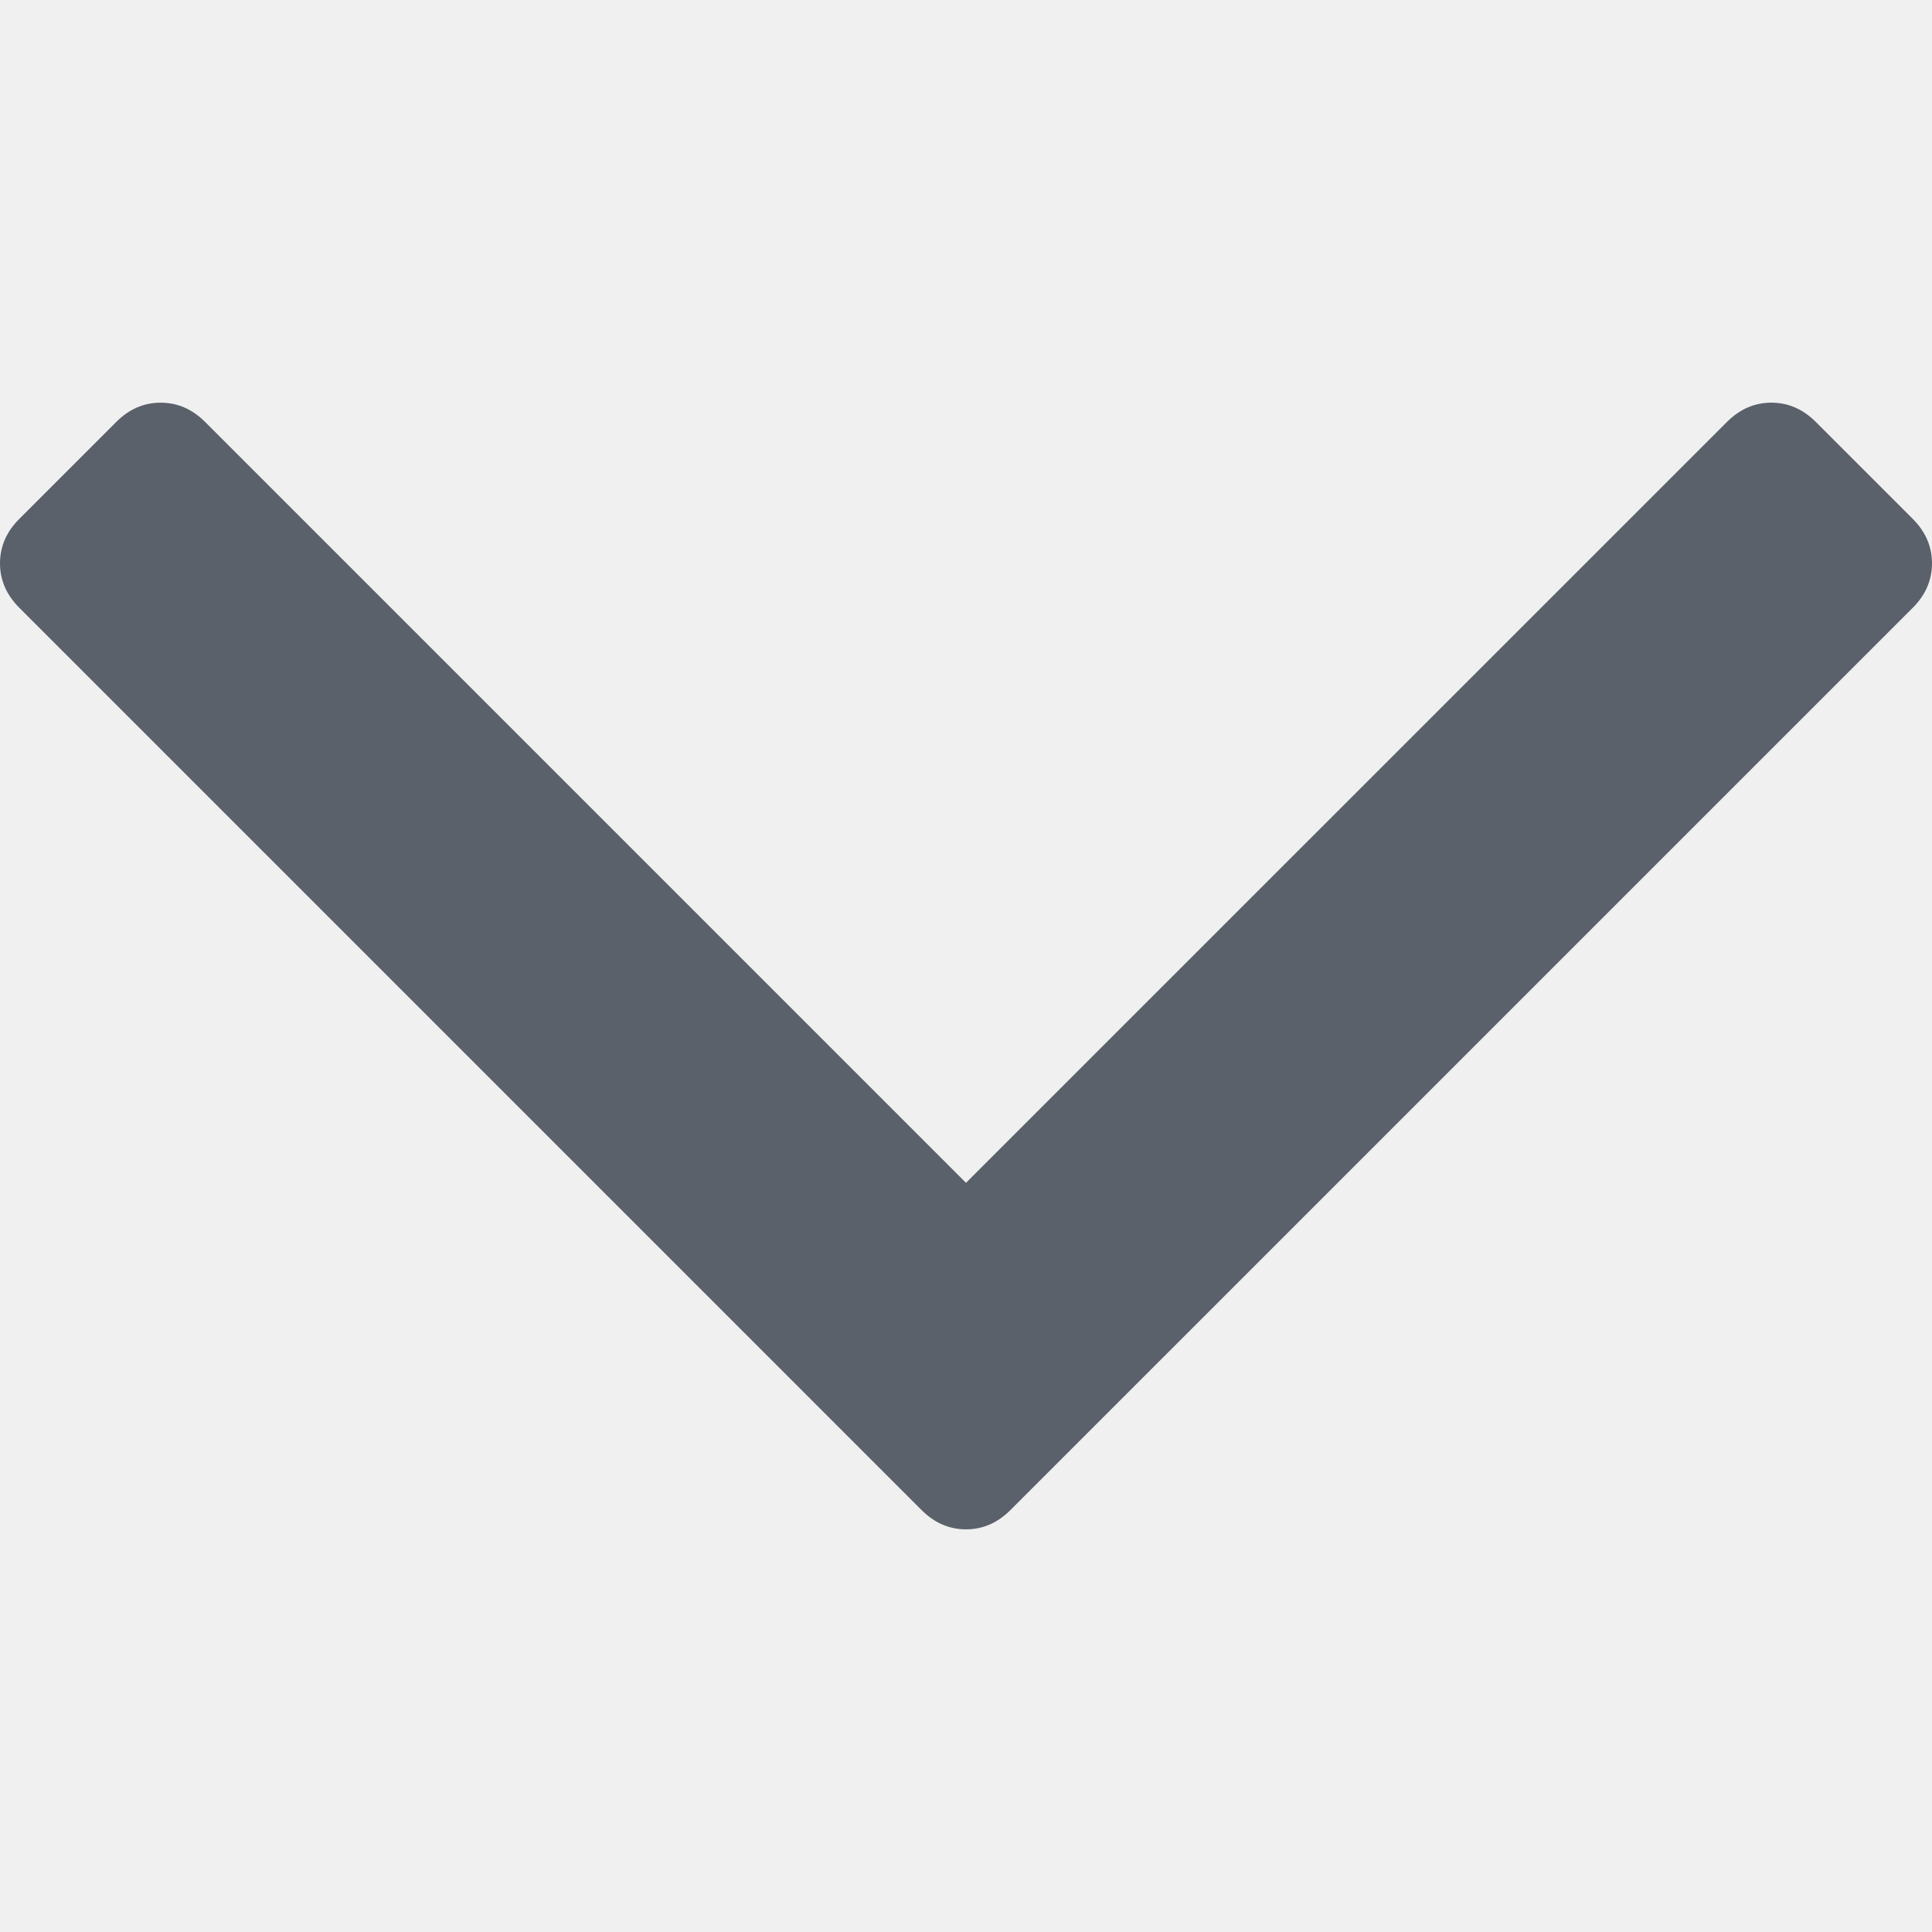
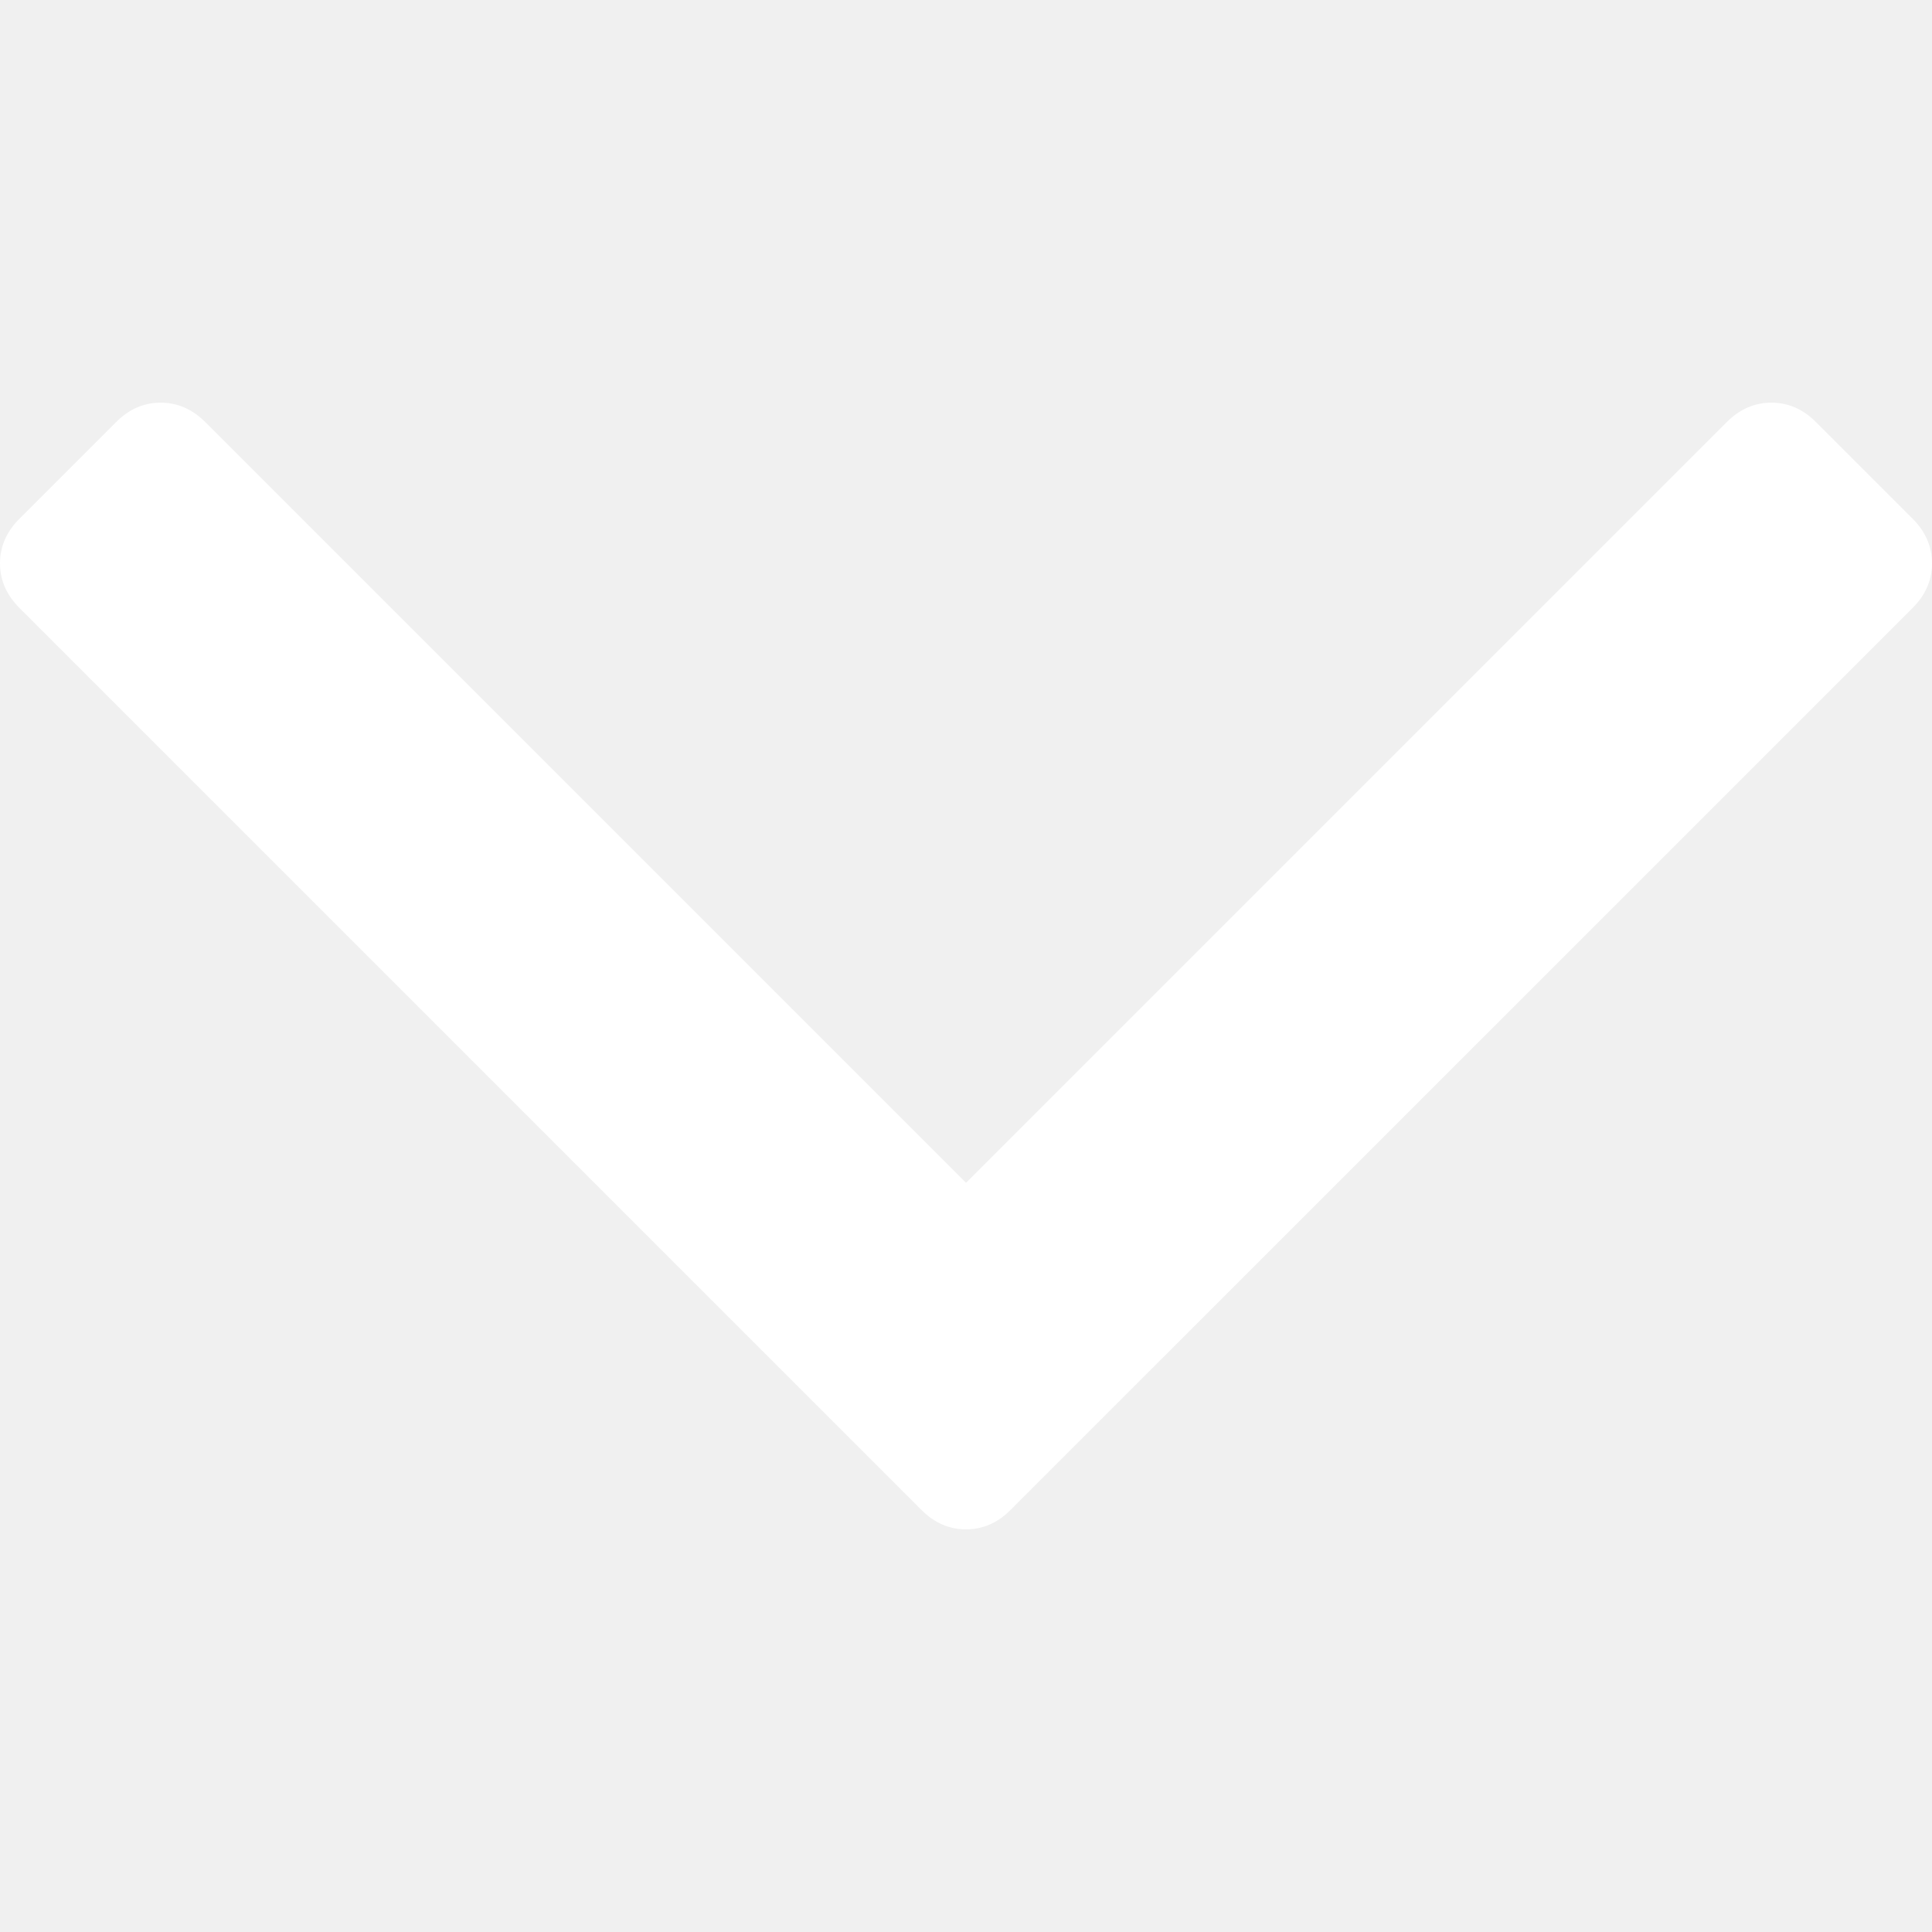
<svg xmlns="http://www.w3.org/2000/svg" width="512" height="512" viewBox="0 0 284.929 284.929">
-   <path d="M282.082 76.51L267.808 62.24c-1.902-1.906-4.093-2.856-6.57-2.856-2.47 0-4.66.95-6.563 2.856L142.465 174.44 30.263 62.24c-1.903-1.905-4.093-2.855-6.567-2.855-2.475 0-4.665.95-6.567 2.856L2.856 76.516C.95 78.417 0 80.607 0 83.082c0 2.473.953 4.663 2.856 6.565L135.9 222.693c1.9 1.903 4.092 2.854 6.566 2.854s4.66-.95 6.562-2.854L282.082 89.647c1.902-1.903 2.847-4.093 2.847-6.565 0-2.475-.946-4.665-2.848-6.57z" fill="#5b616b" />
+   <path d="M282.082 76.51L267.808 62.24c-1.902-1.906-4.093-2.856-6.57-2.856-2.47 0-4.66.95-6.563 2.856L142.465 174.44 30.263 62.24c-1.903-1.905-4.093-2.855-6.567-2.855-2.475 0-4.665.95-6.567 2.856L2.856 76.516C.95 78.417 0 80.607 0 83.082c0 2.473.953 4.663 2.856 6.565L135.9 222.693c1.9 1.903 4.092 2.854 6.566 2.854s4.66-.95 6.562-2.854L282.082 89.647c1.902-1.903 2.847-4.093 2.847-6.565 0-2.475-.946-4.665-2.848-6.57z" fill="#fff" />
</svg>
